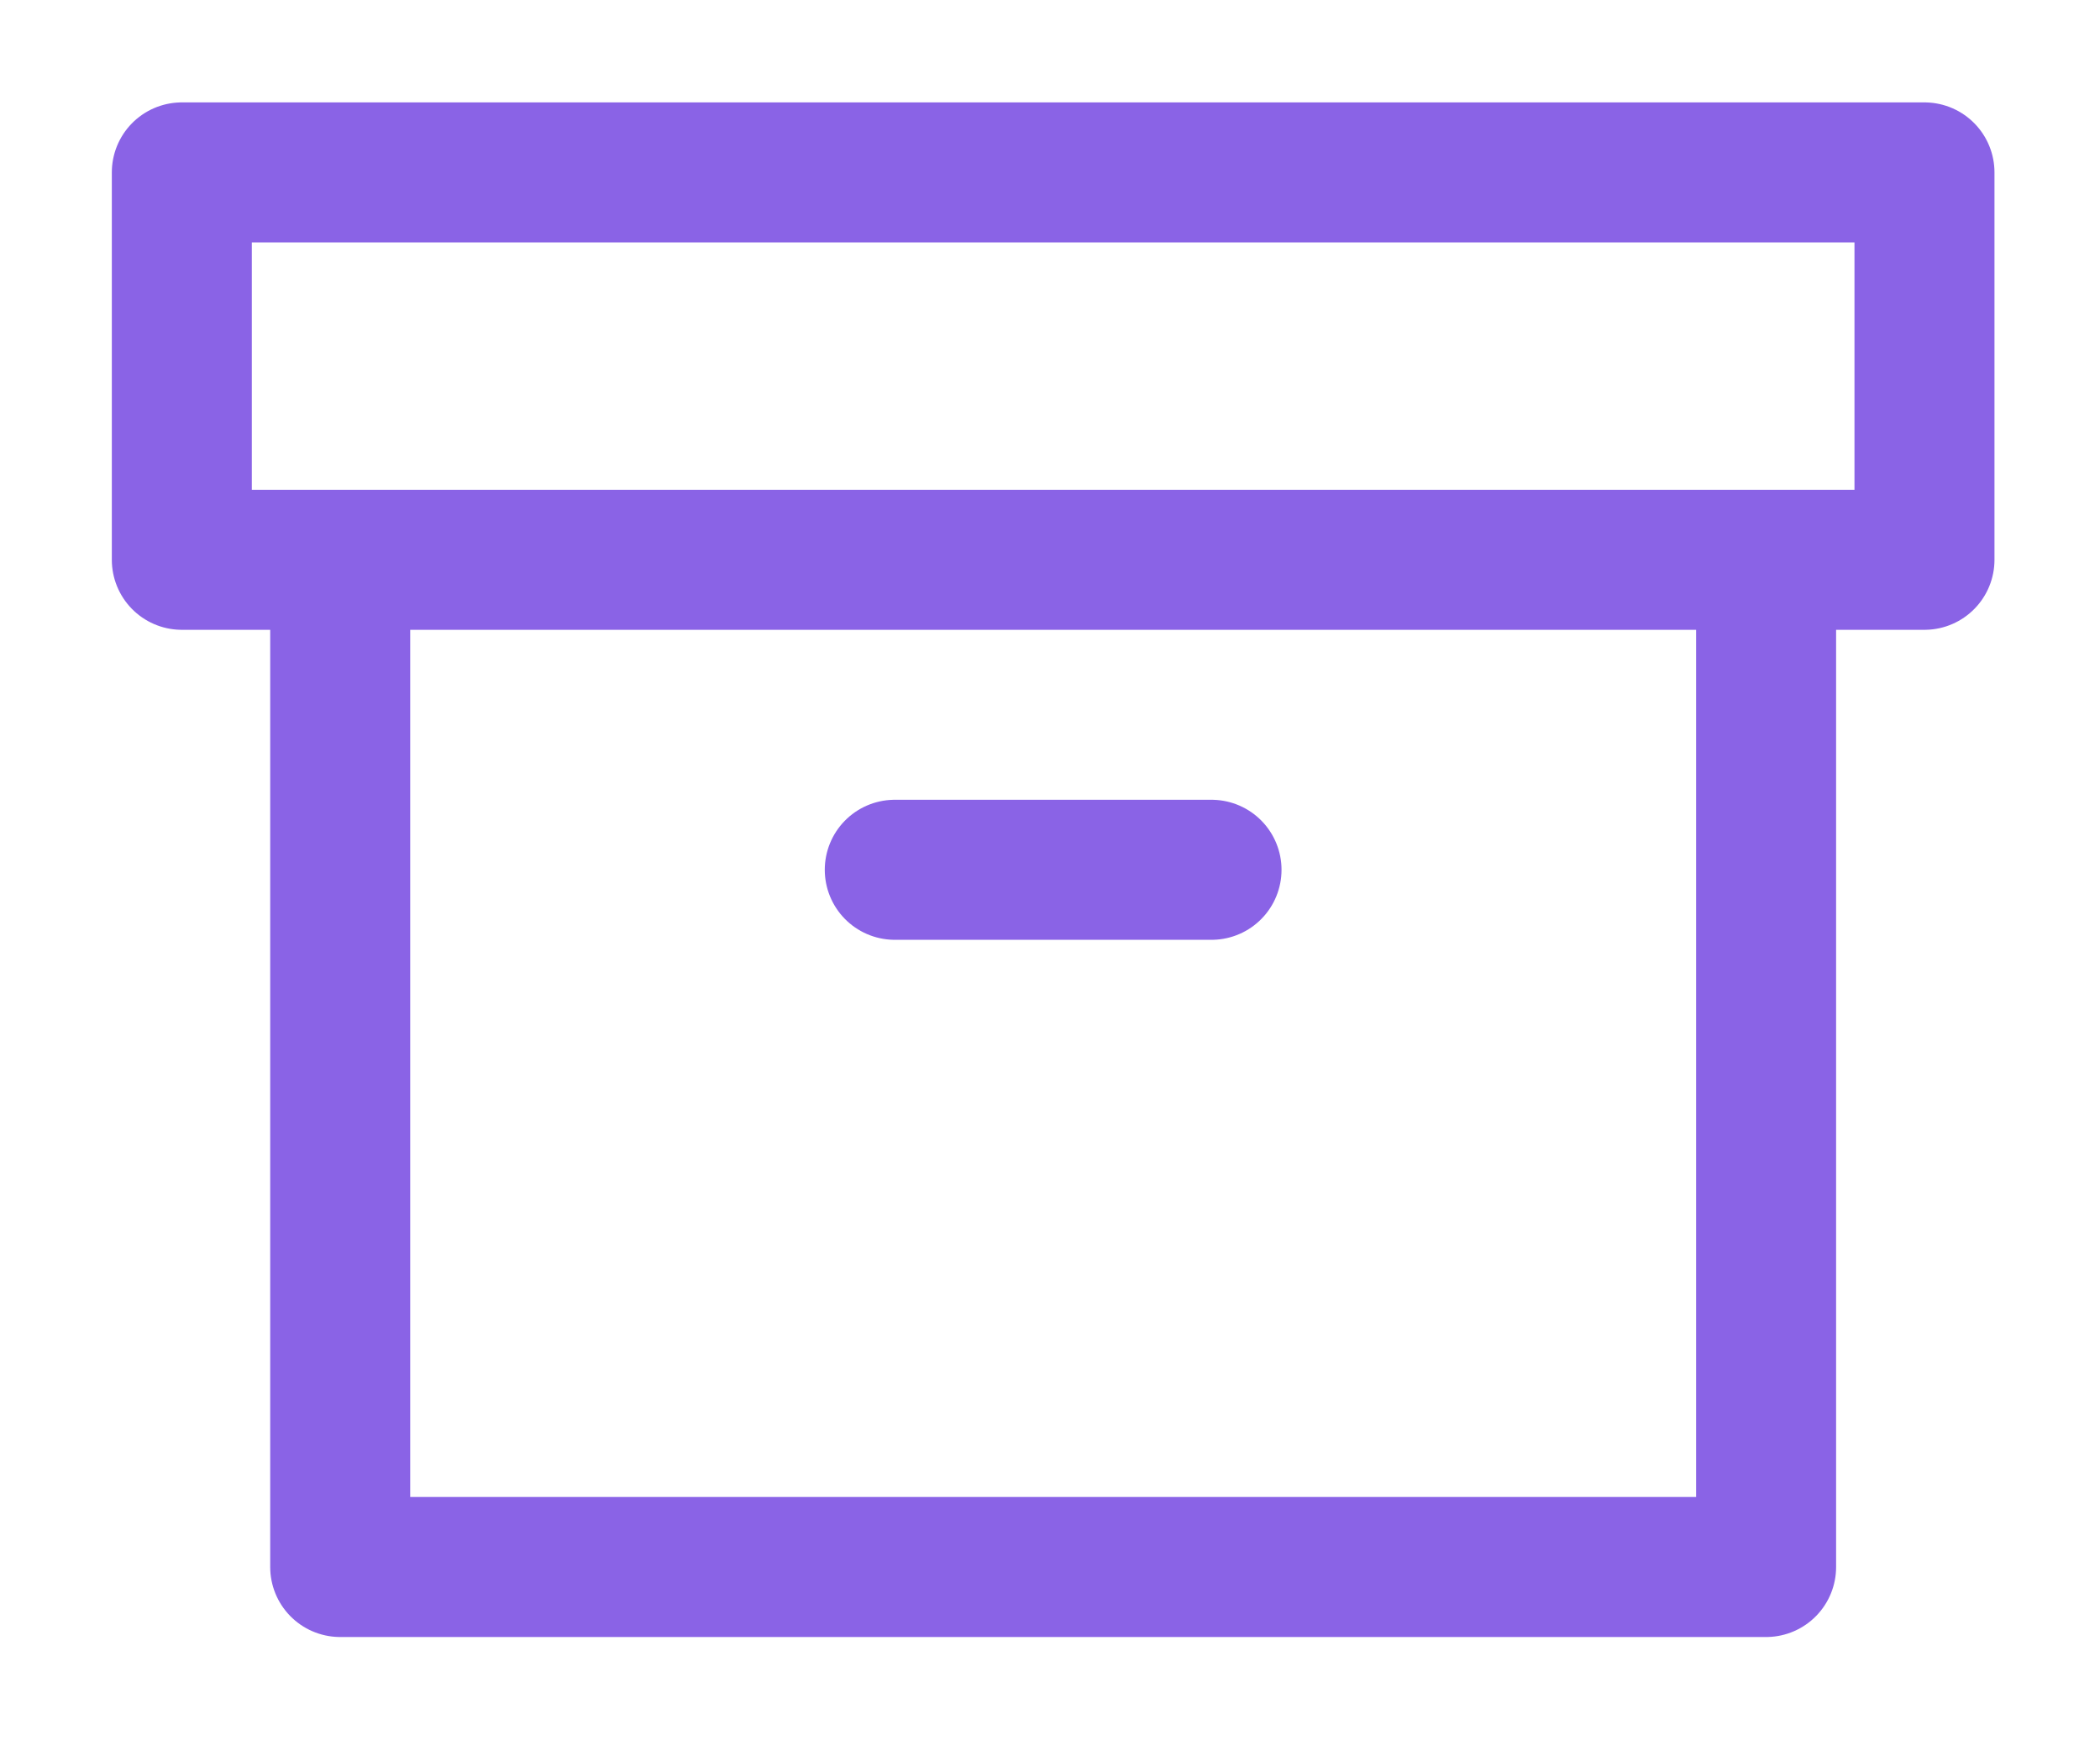
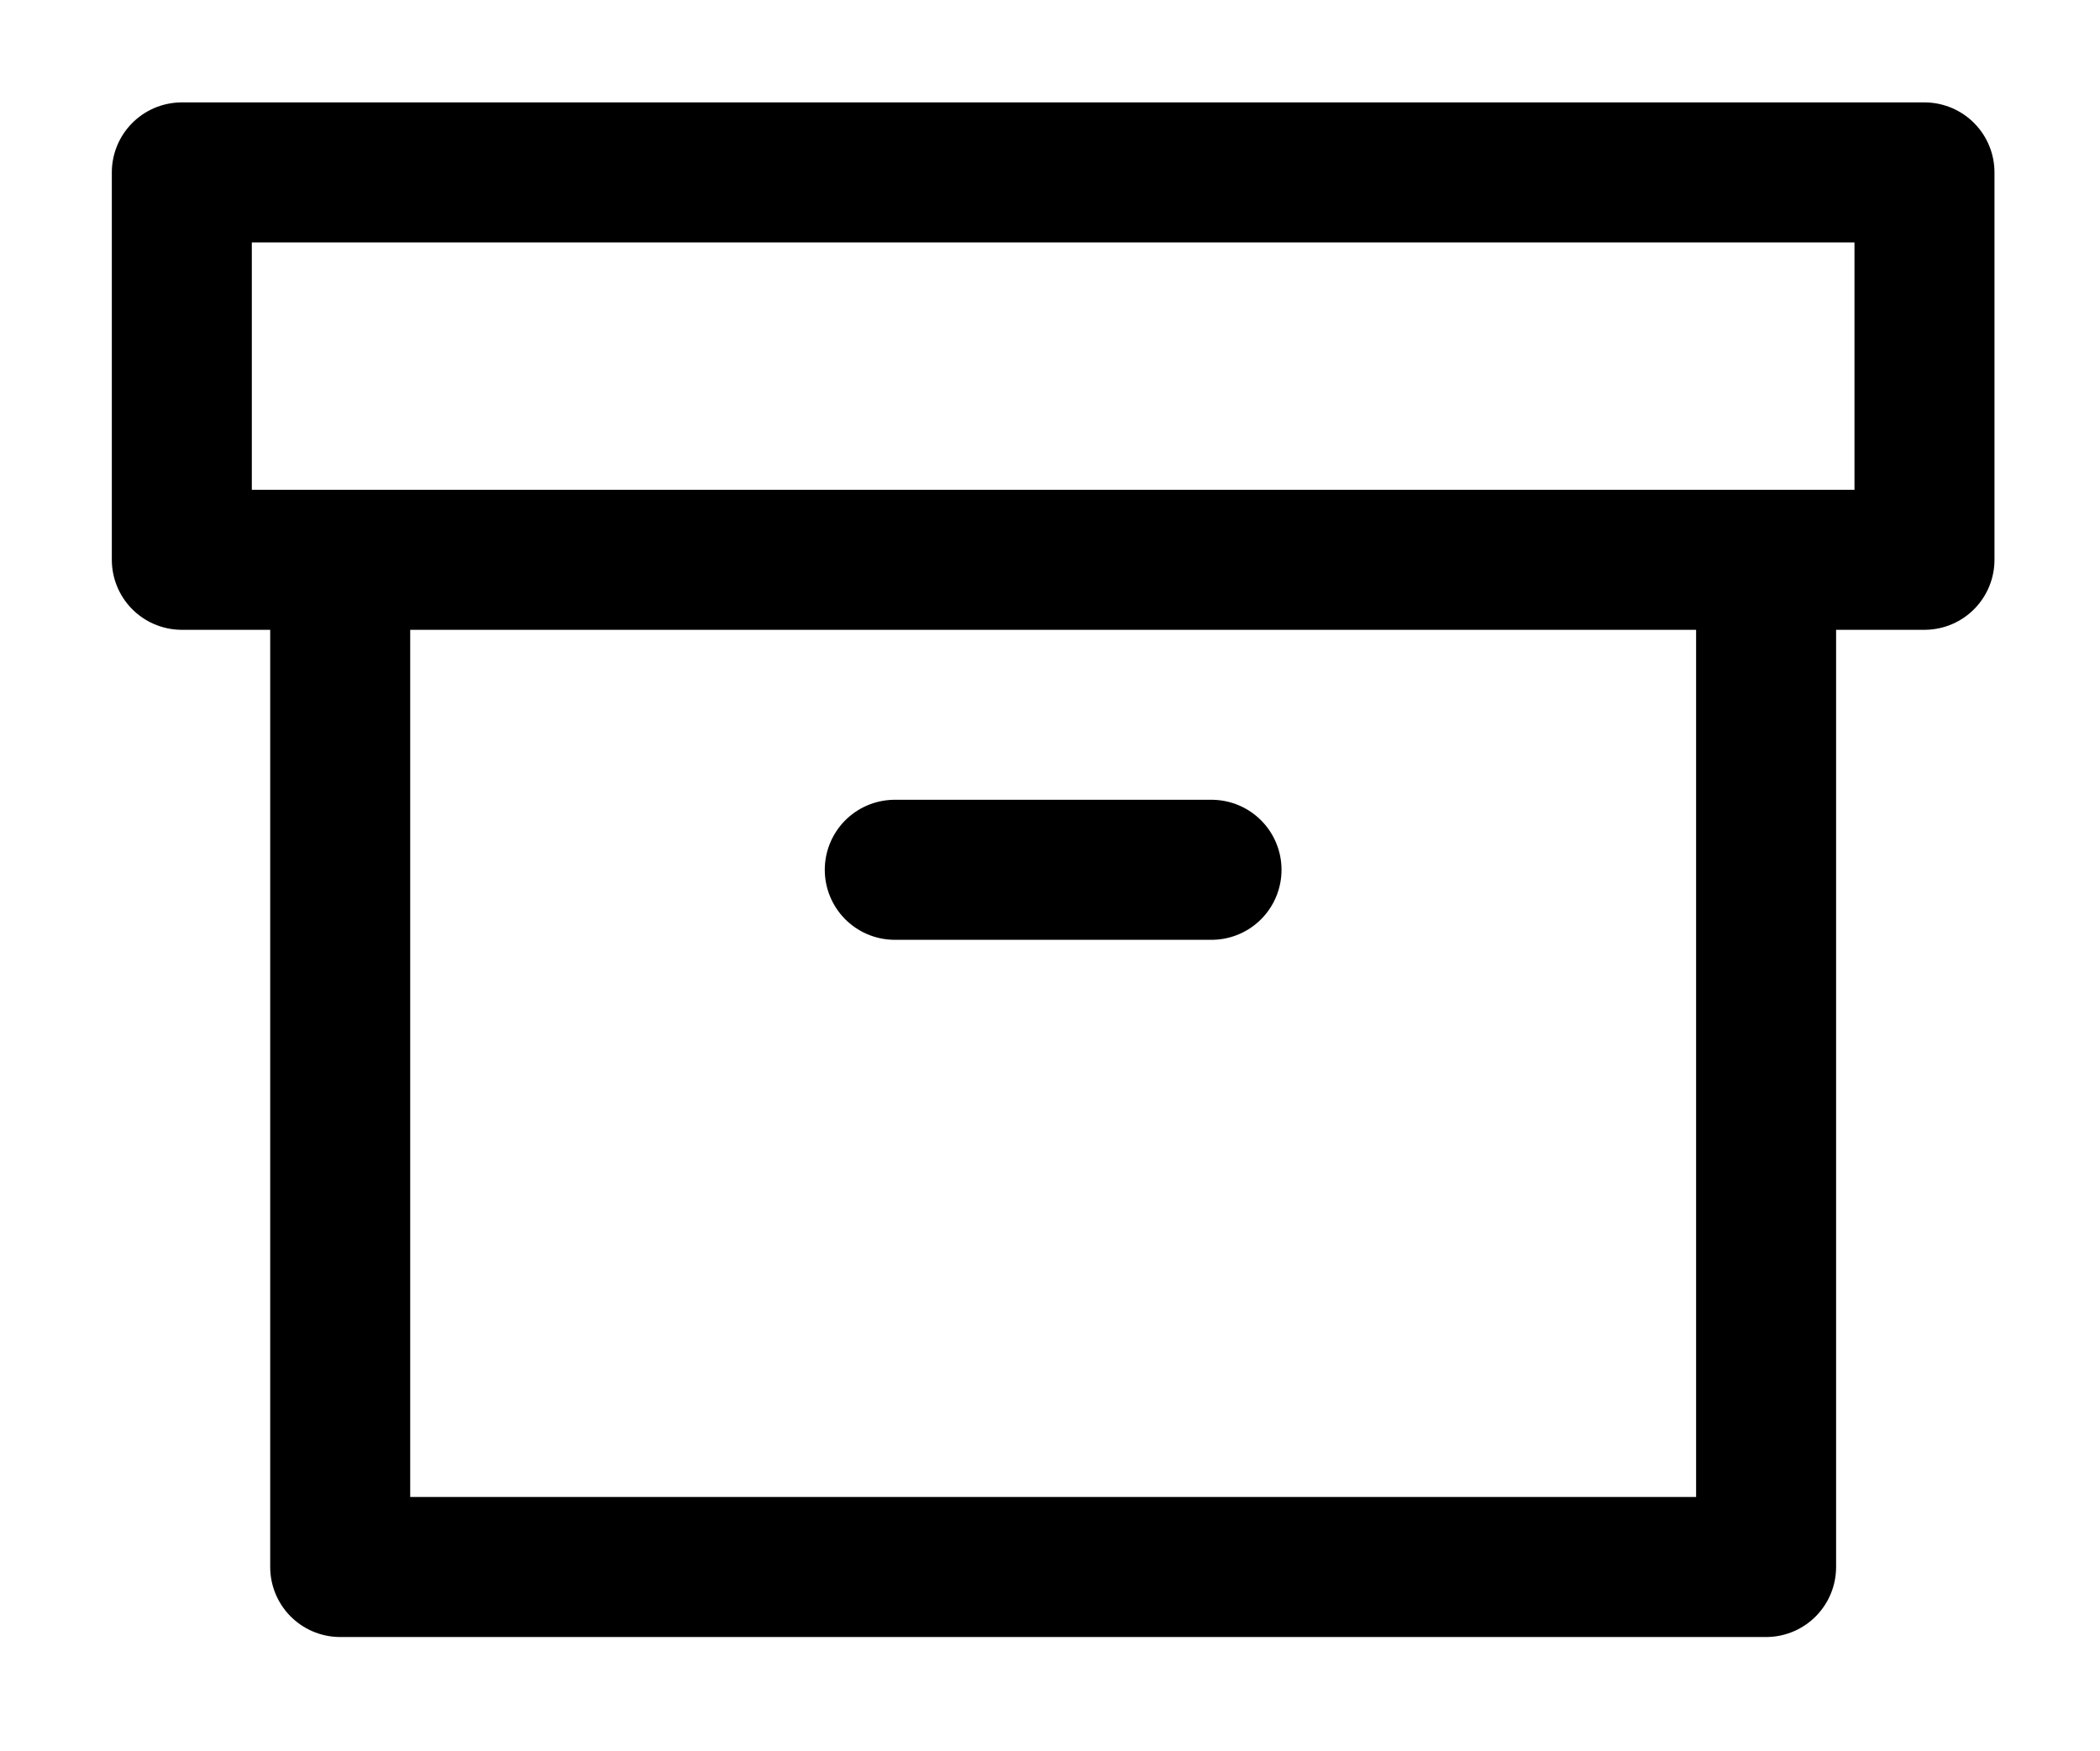
<svg xmlns="http://www.w3.org/2000/svg" width="12" height="10" viewBox="0 0 12 10" fill="none">
-   <path d="M10.092 3.198V8.952H1.944V3.198M5.113 4.969H6.923M1.039 0.985H10.997V3.198H1.039V0.985Z" stroke="#8A63E6" stroke-width="0.8" stroke-linecap="round" stroke-linejoin="round" />
+   <path d="M10.092 3.198V8.952H1.944V3.198M5.113 4.969H6.923M1.039 0.985H10.997V3.198H1.039V0.985Z" stroke="currentColor" stroke-width="0.8" stroke-linecap="round" stroke-linejoin="round" />
</svg>
